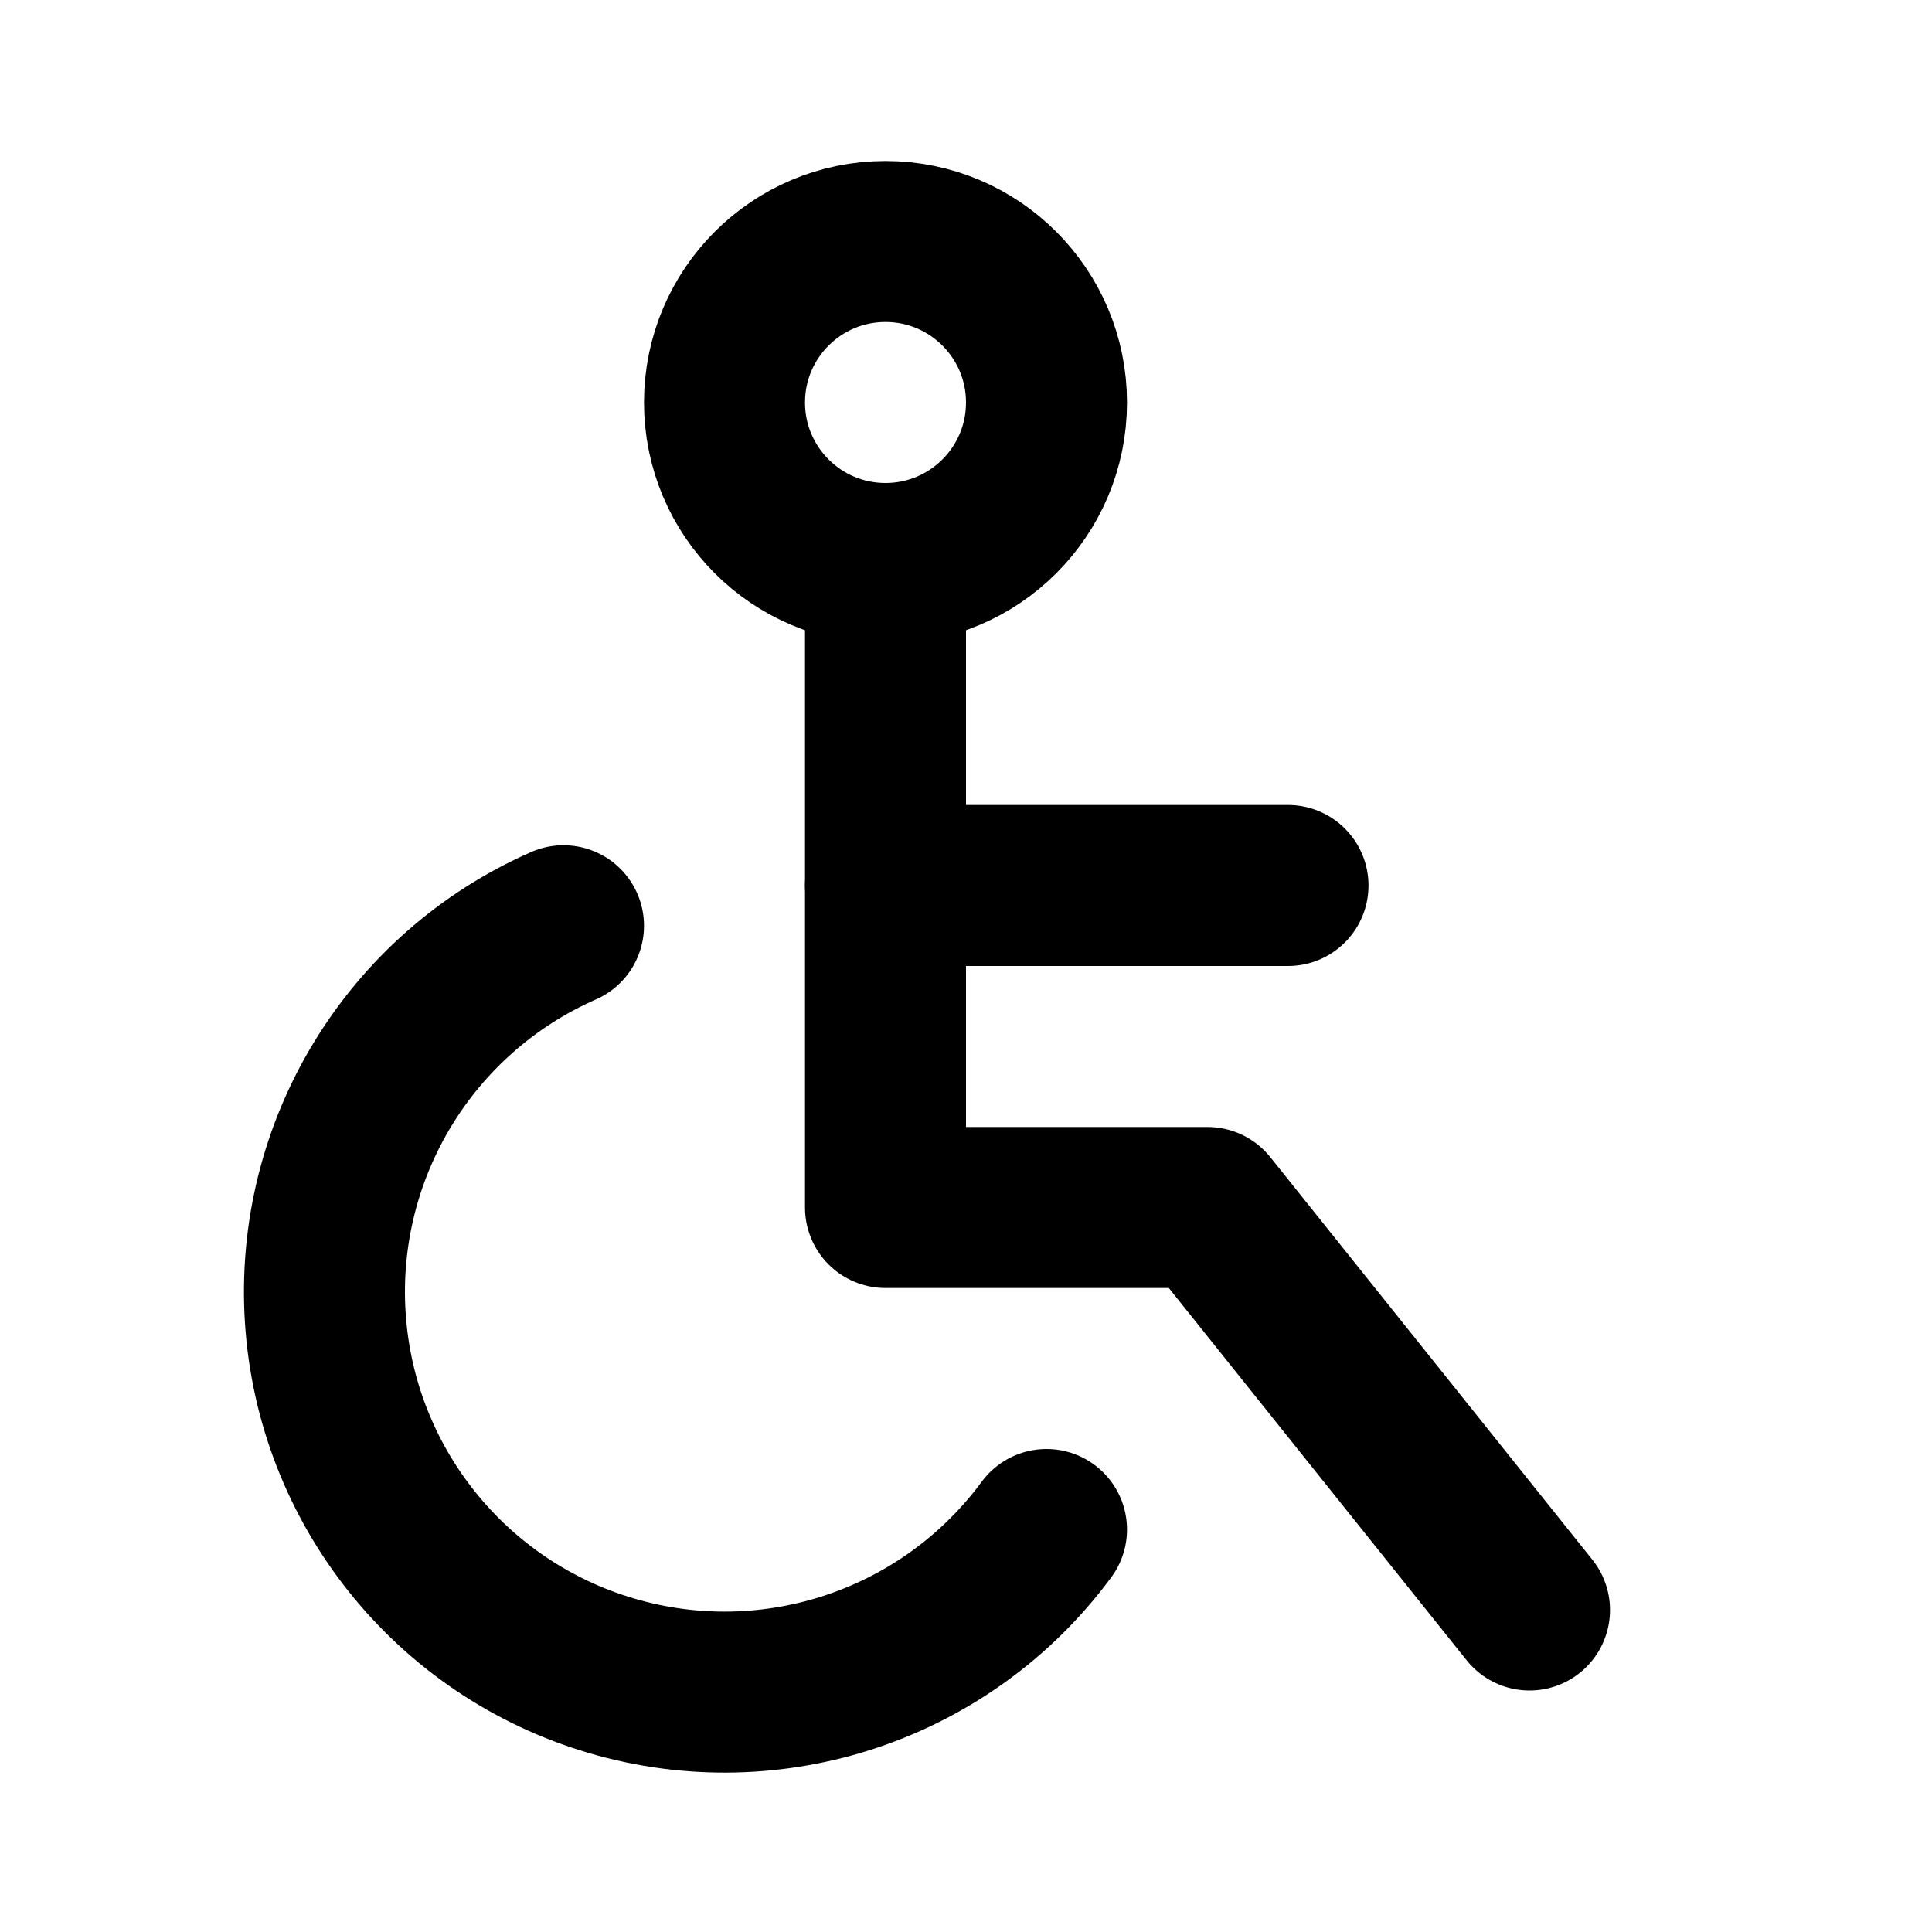
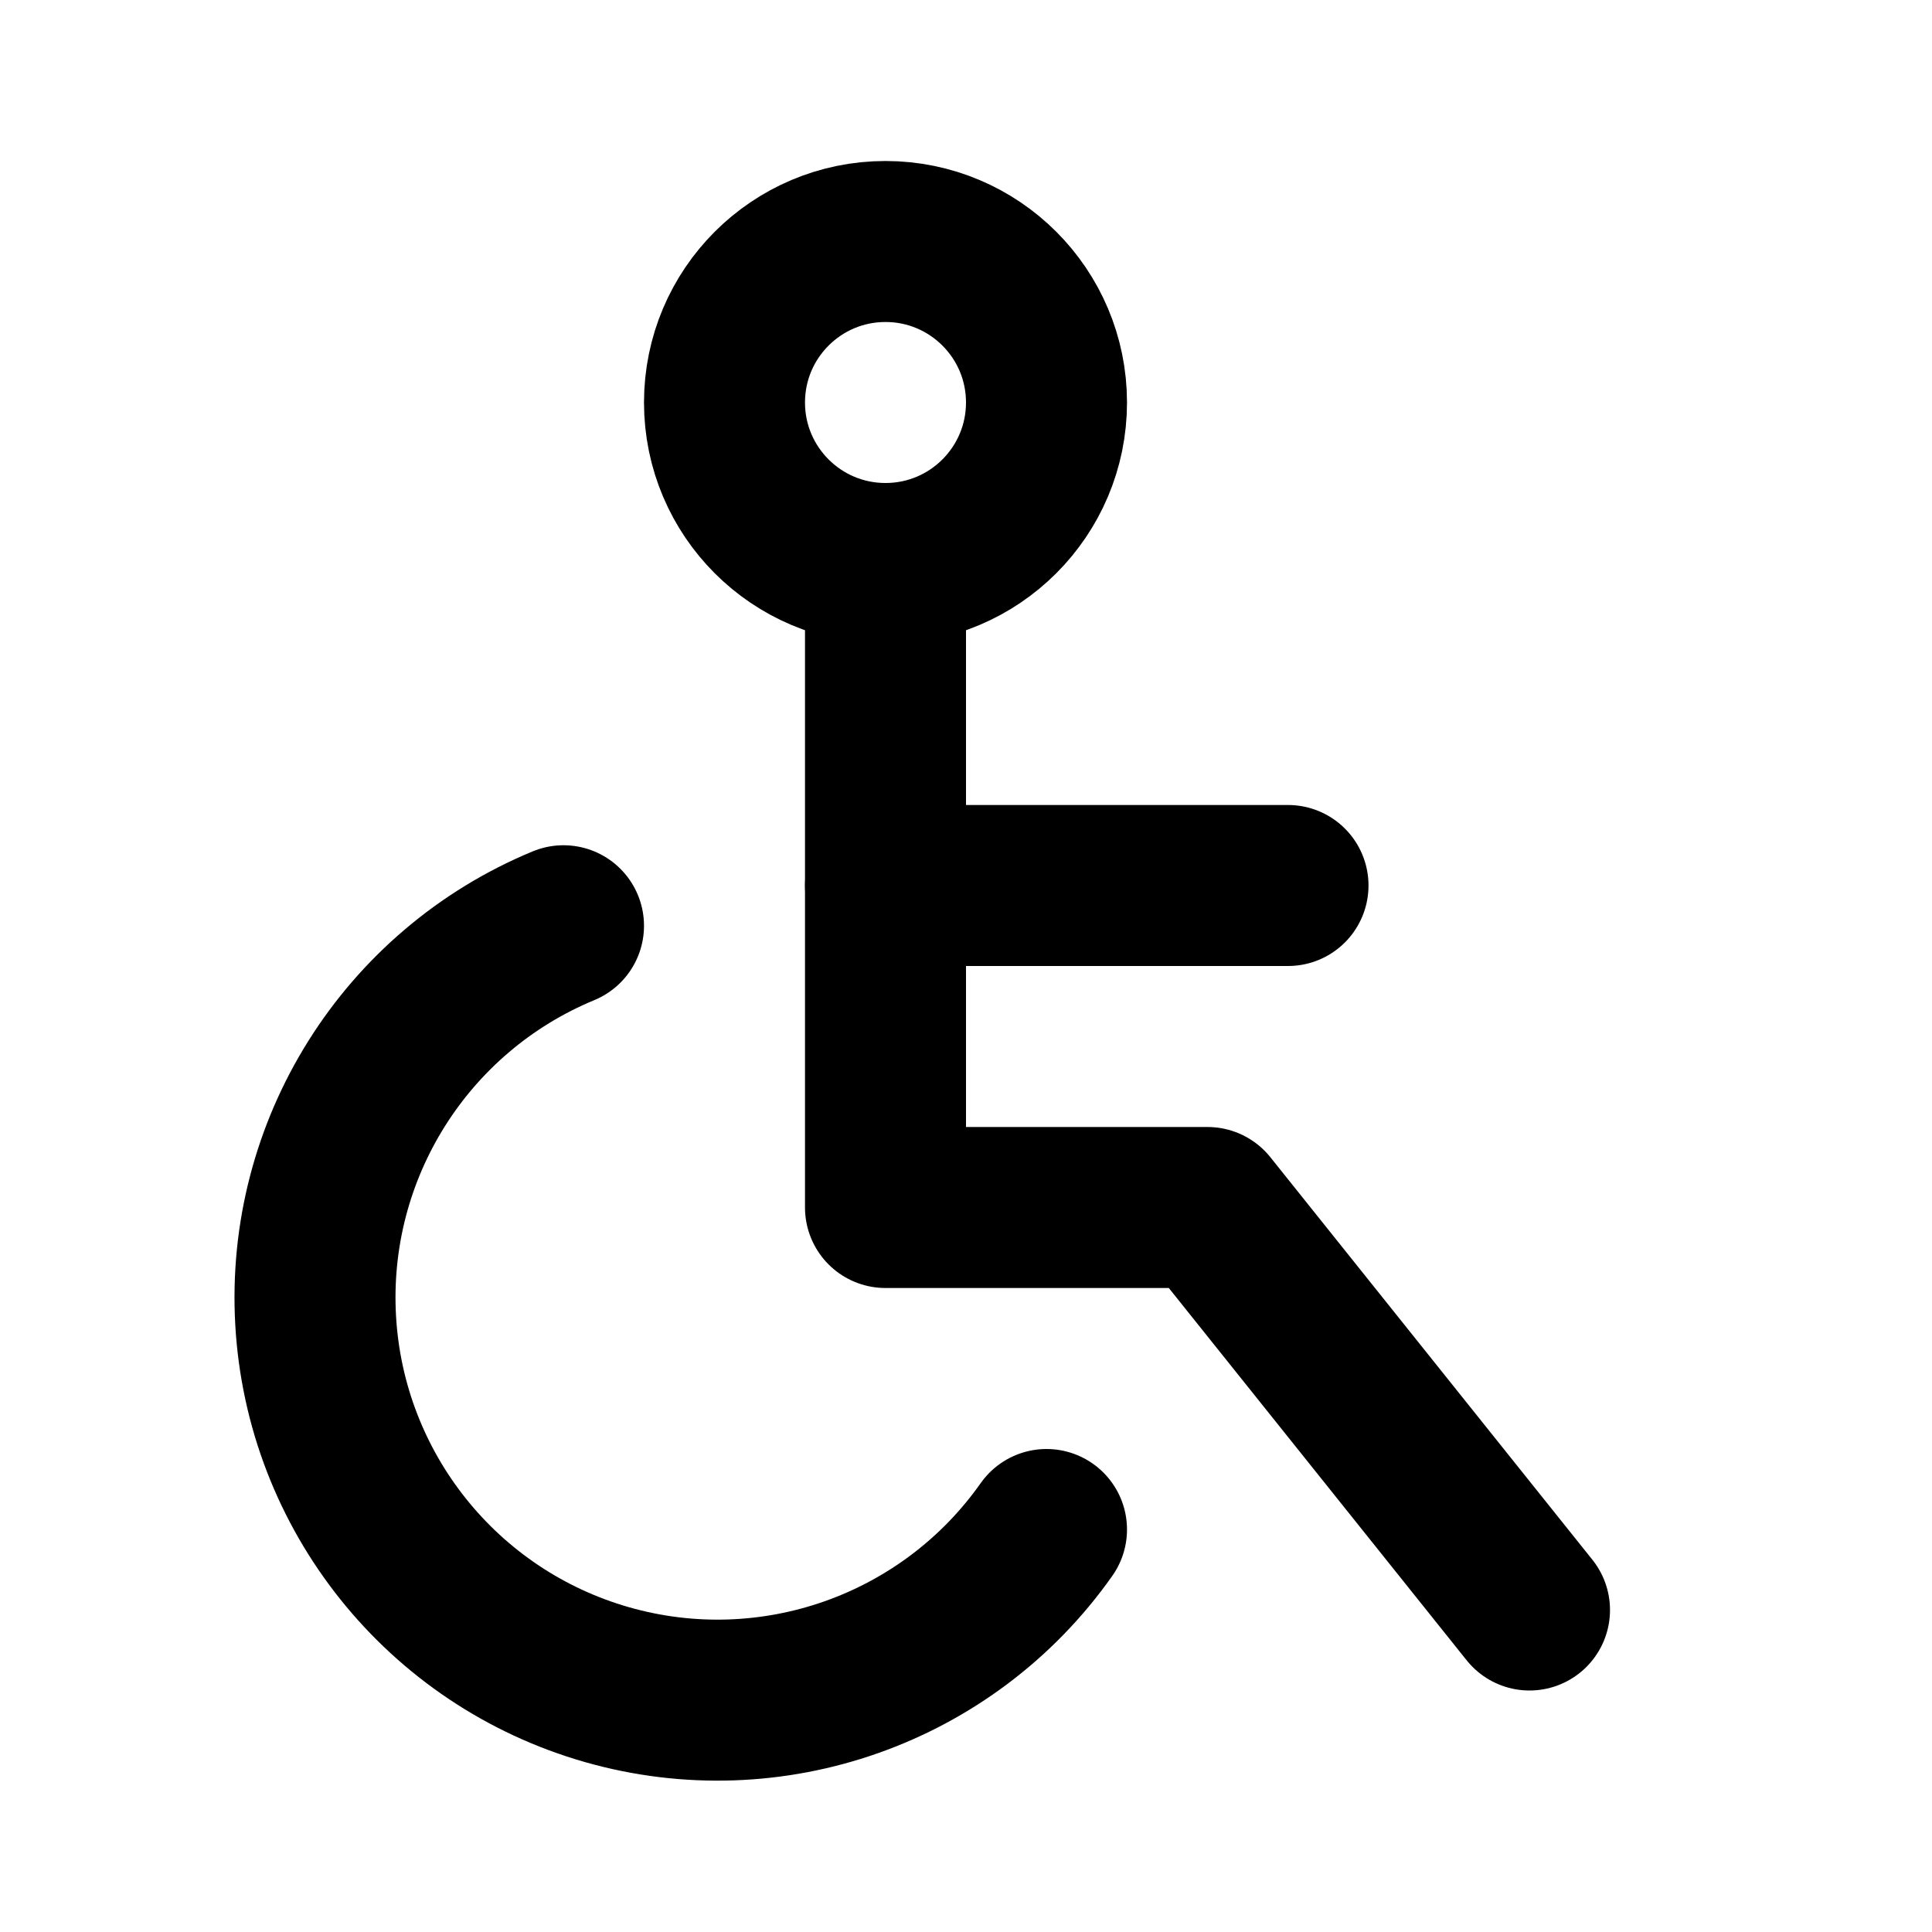
<svg xmlns="http://www.w3.org/2000/svg" class="icon icon-tabler icon-tabler-disabled" width="24" height="24" viewBox="0 0 24 24" stroke-width="2" stroke="currentColor" fill="none" stroke-linecap="round" stroke-linejoin="round">
  <path stroke="none" d="M0 0h24v24H0z" fill="none" />
  <circle cx="11" cy="5" r="2" />
  <polyline points="11 7 11 15 15 15 19 20" />
  <line x1="11" y1="11" x2="16" y2="11" />
-   <path d="M7 11.5a4.97 4.97 0 1 0 6 7.5" />
+   <path d="M7 11.5a5 5 0 1 0 6 7.5" />
</svg>
